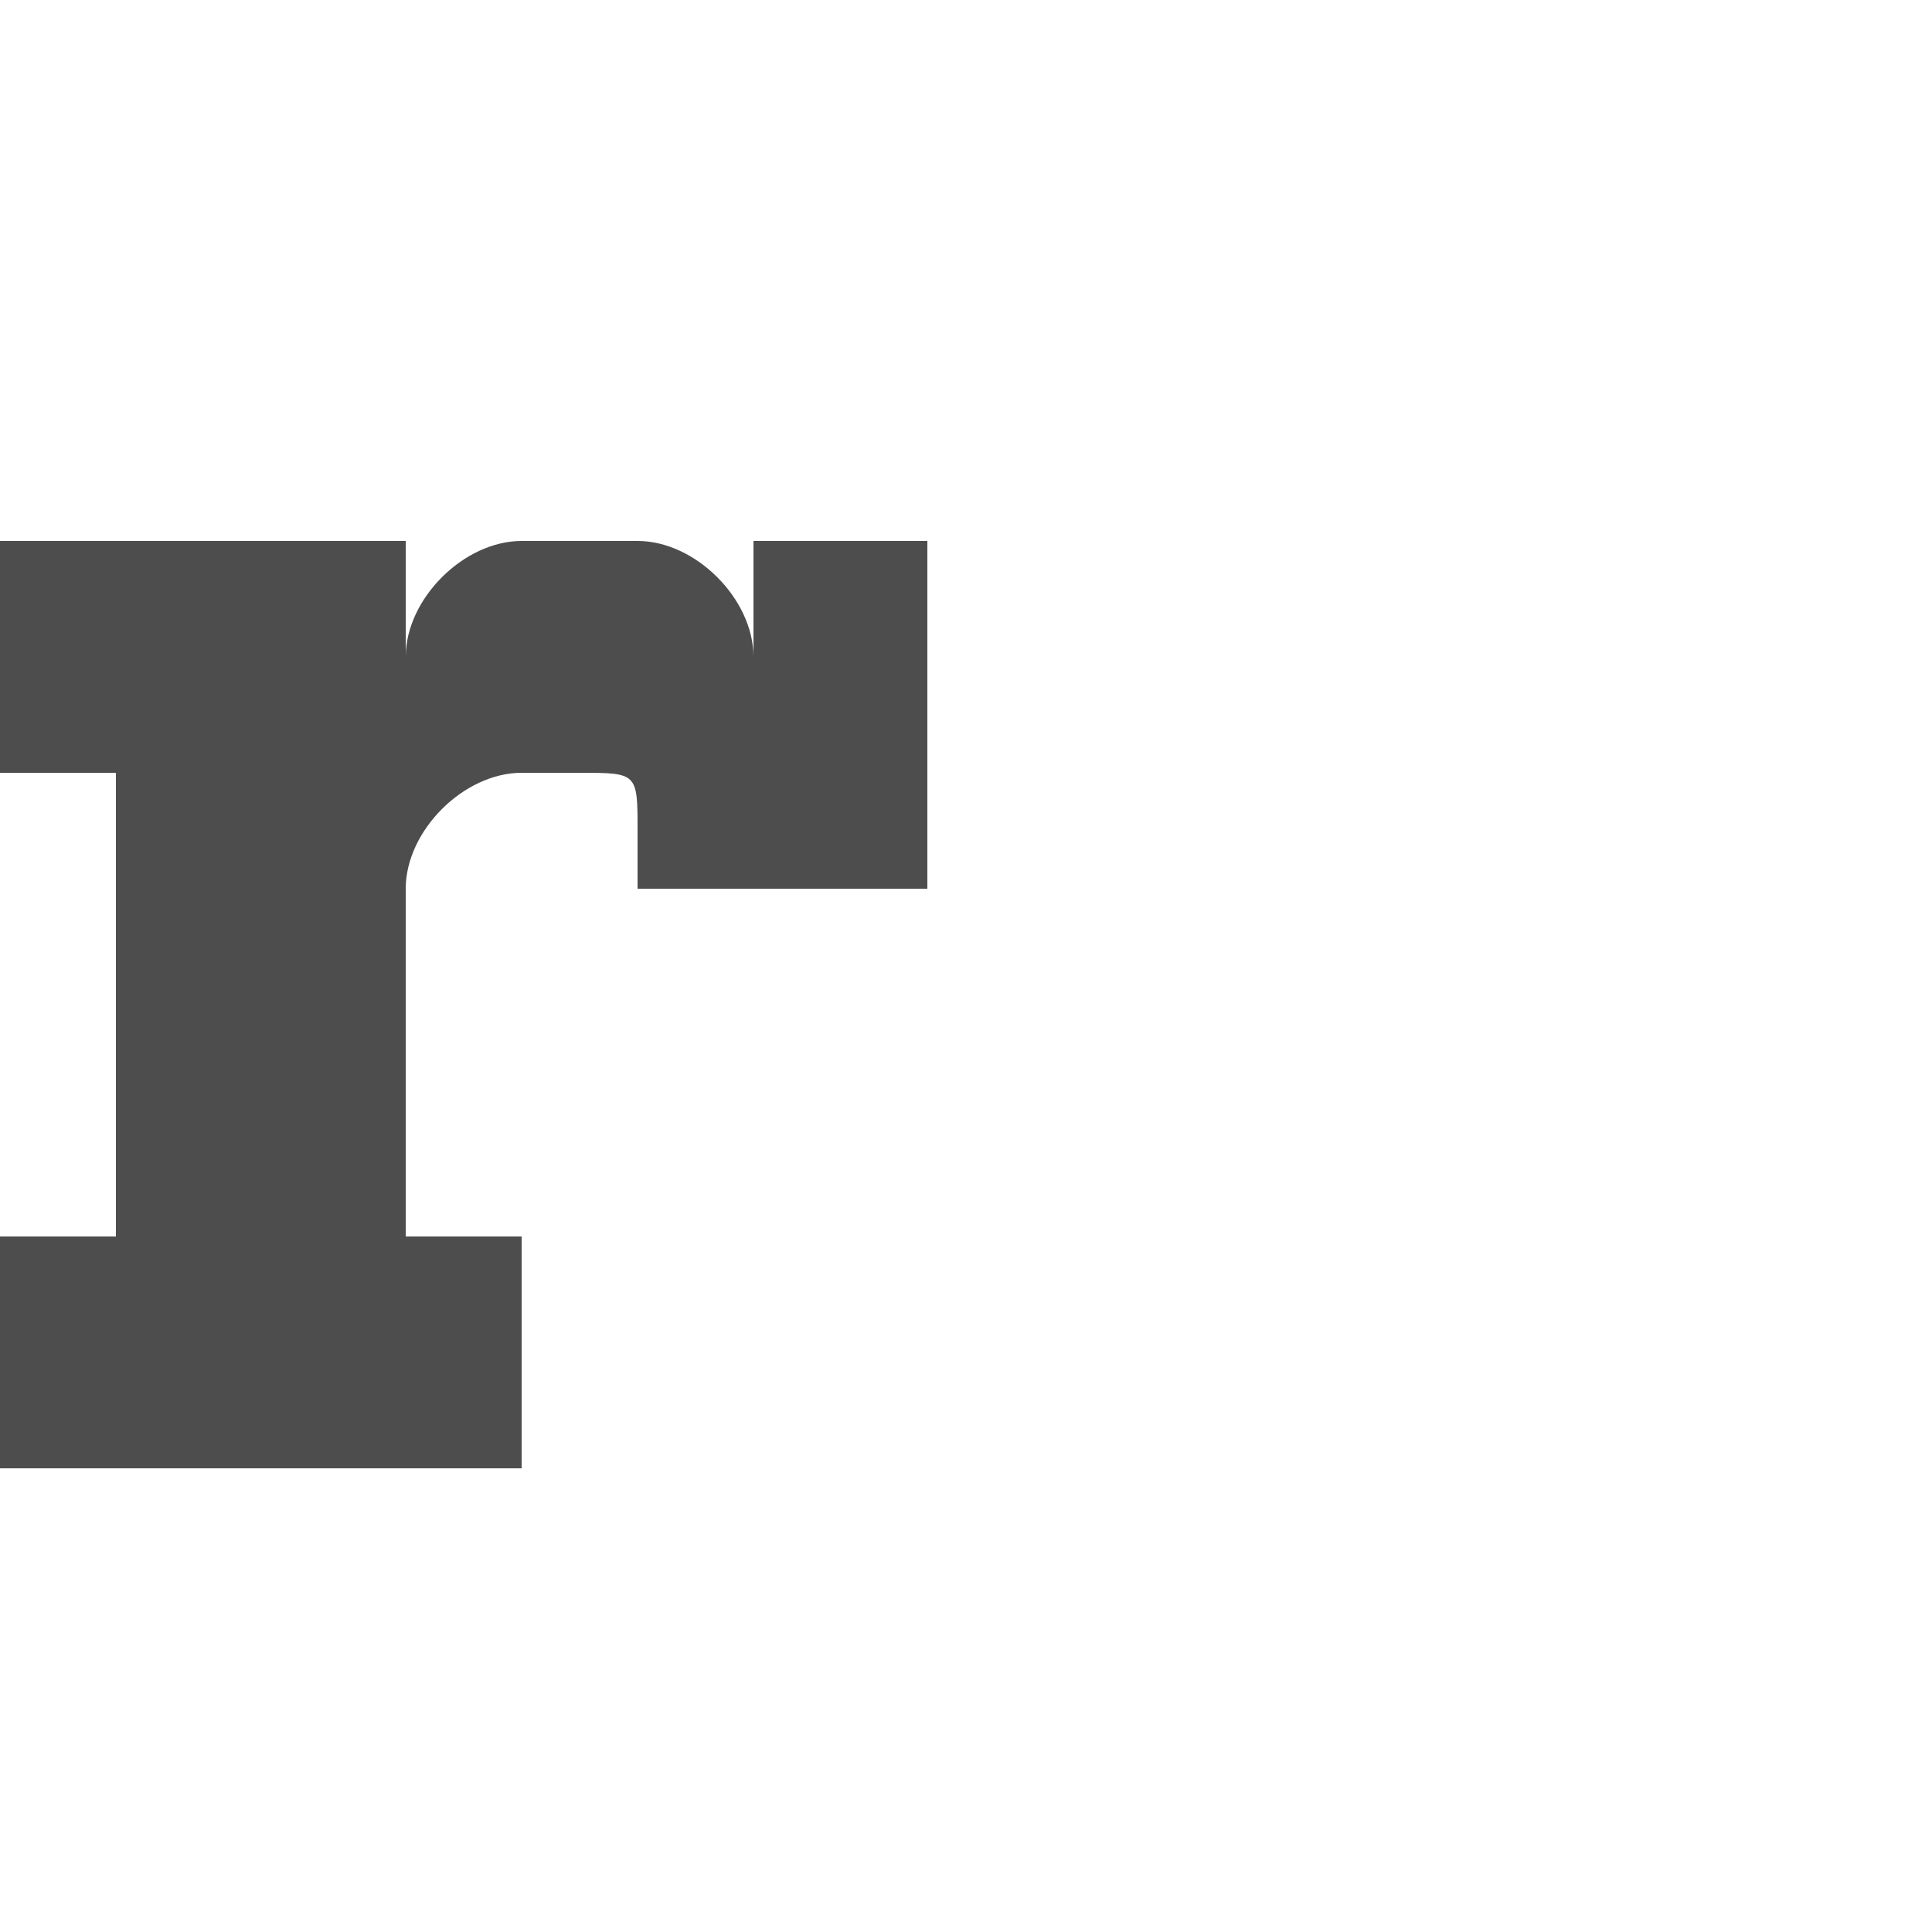
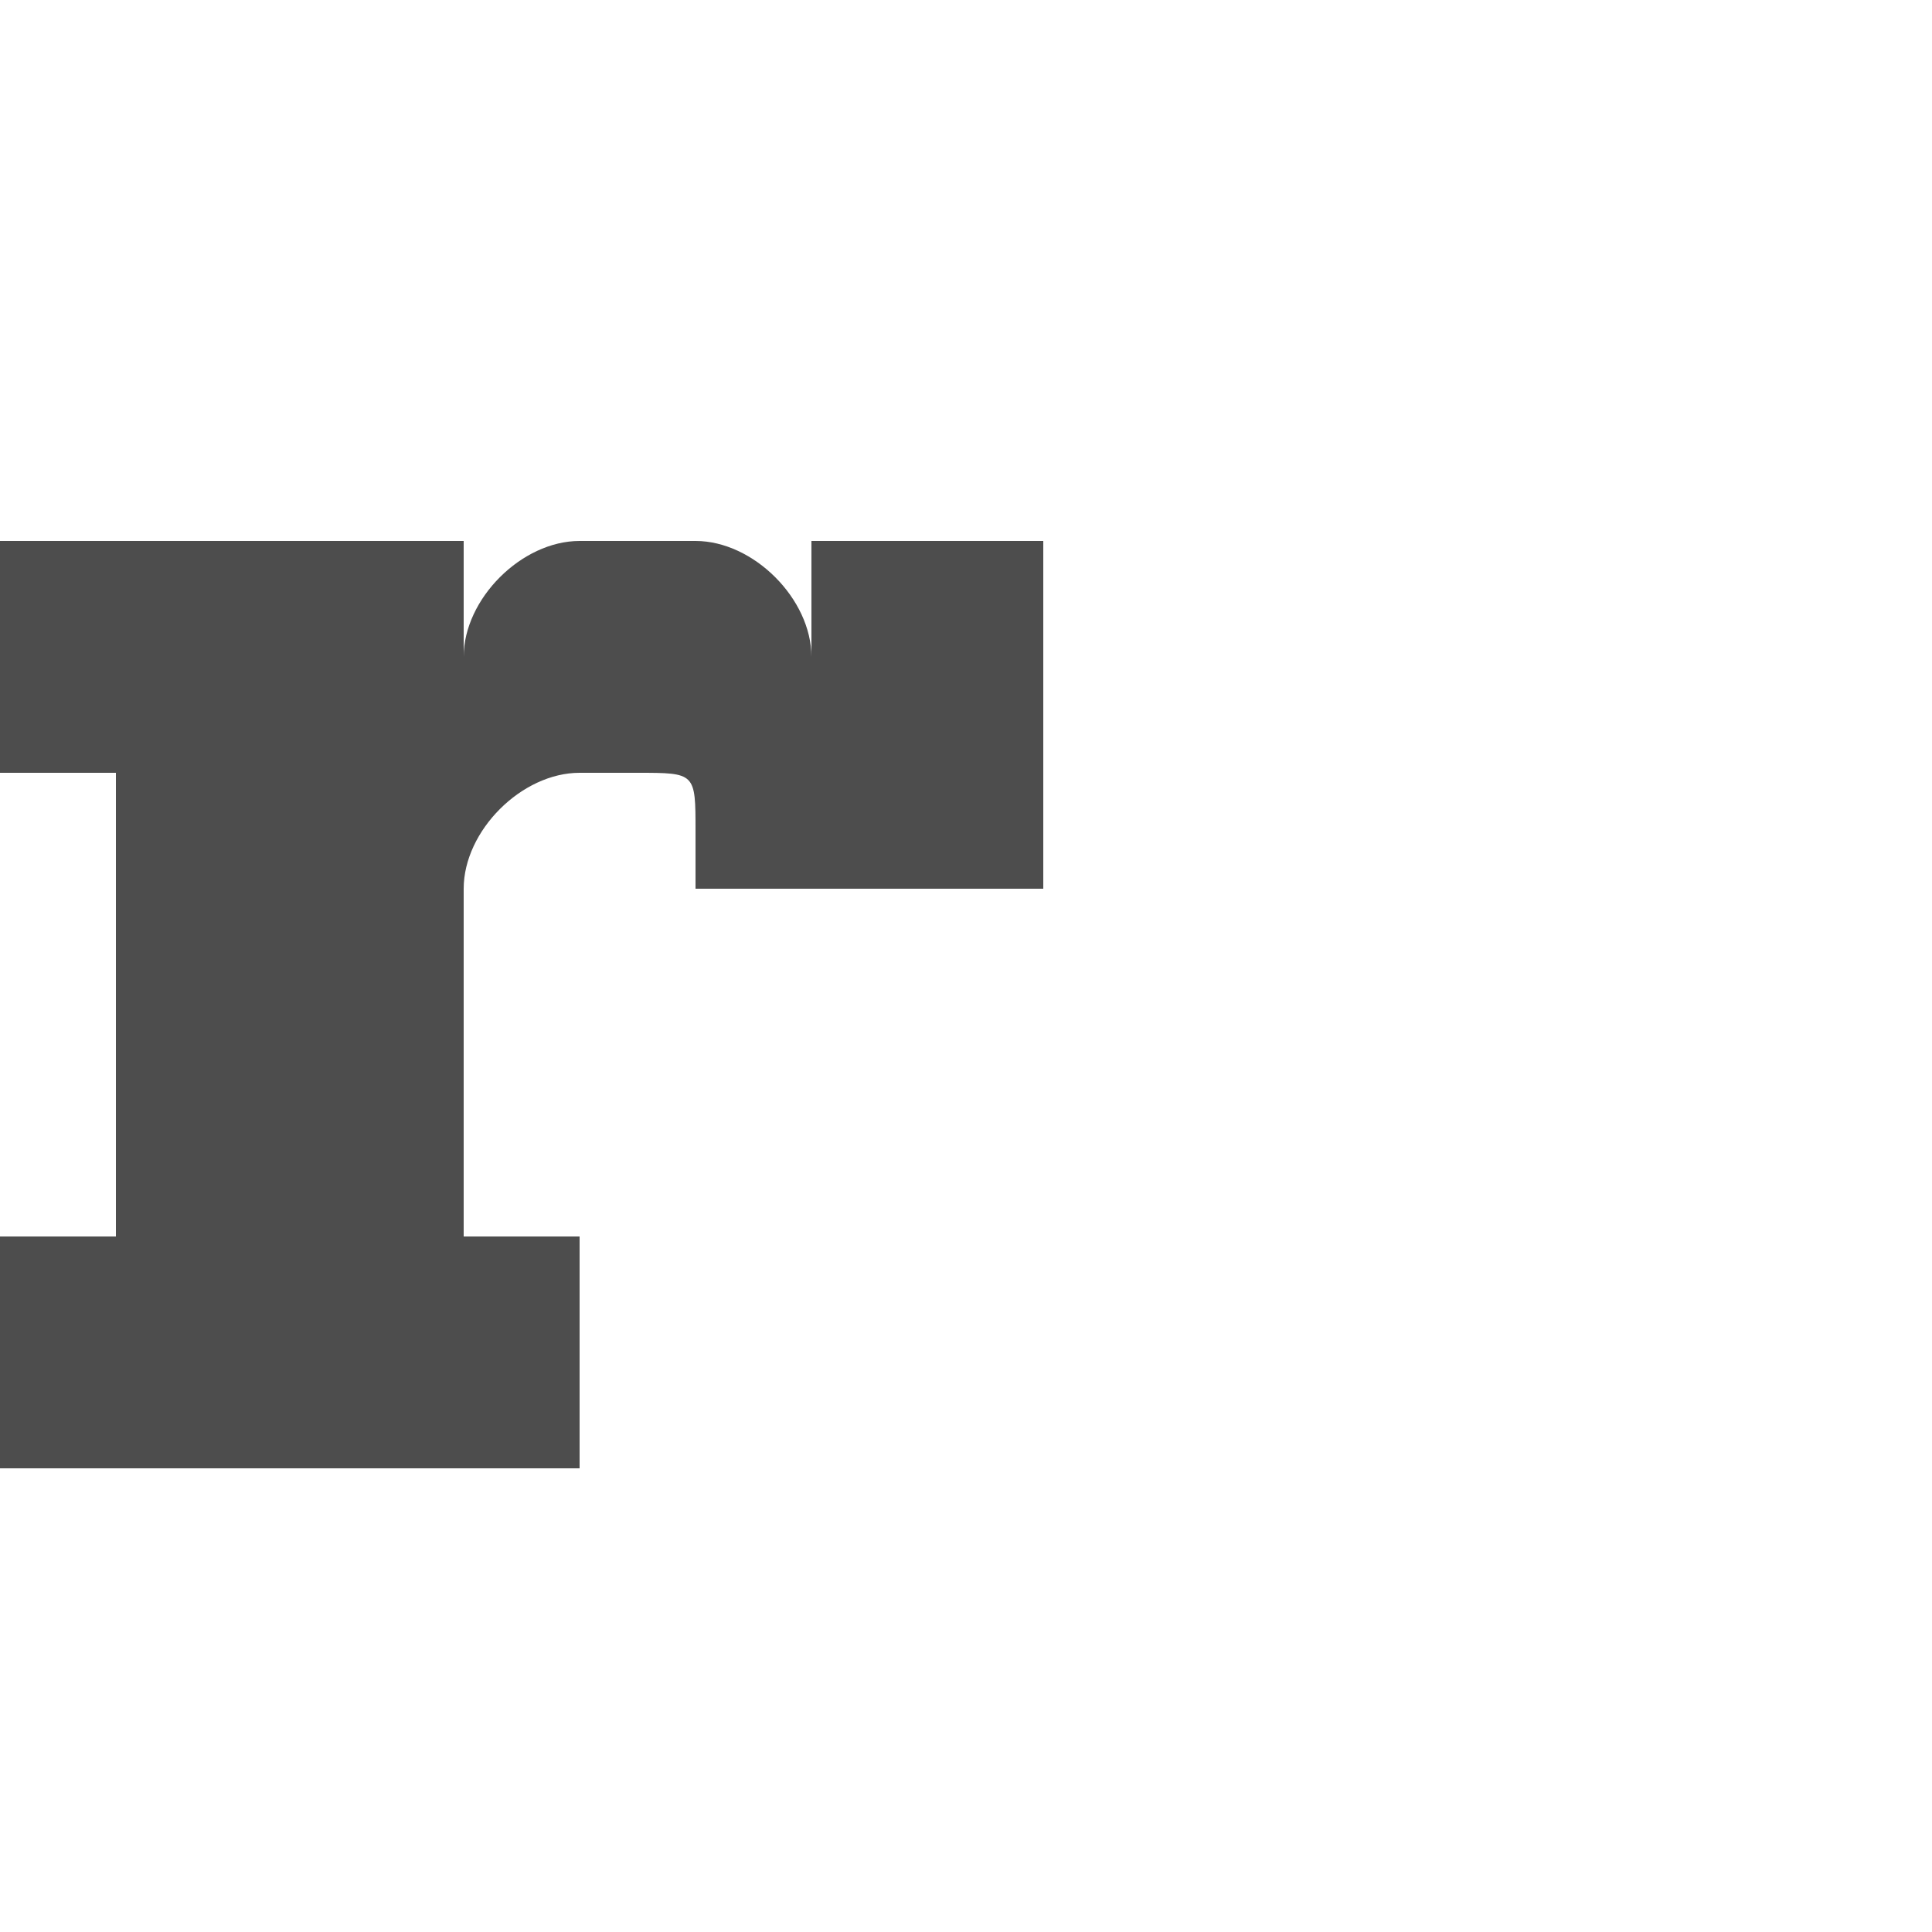
<svg xmlns="http://www.w3.org/2000/svg" width="1000" height="1000" id="svg3092" version="1.1">
  <defs id="defs5498" />
  <g id="layer1">
-     <path style="fill:#4d4d4d;fill-rule:evenodd;stroke:none" d="m 0,280 0,120 60,0 0,240 -60,0 0,120 270,0 0,-120 -60,0 0,-180 c 0,-30 30,-60 60,-60 l 30,0 c 30,0 30,0 30,30 l 0,30 150,0 0,-180 -90,0 0,60 c 0,-30 -30,-60 -60,-60 l -60,0 c -30,0 -60,30 -60,60 l 0,-60 z" id="path3825" />
+     <path style="fill:#4d4d4d;fill-rule:evenodd;stroke:none" d="m 0,280 0,120 60,0 0,240 -60,0 0,120 300,0 0,-120 -60,0 0,-180 c 0,-30 30,-60 60,-60 l 30,0 c 30,0 30,0 30,30 l 0,30 180,0 0,-180 -120,0 0,60 c 0,-30 -30,-60 -60,-60 l -60,0 c -30,0 -60,30 -60,60 l 0,-60 z" id="path3825" />
  </g>
</svg>
